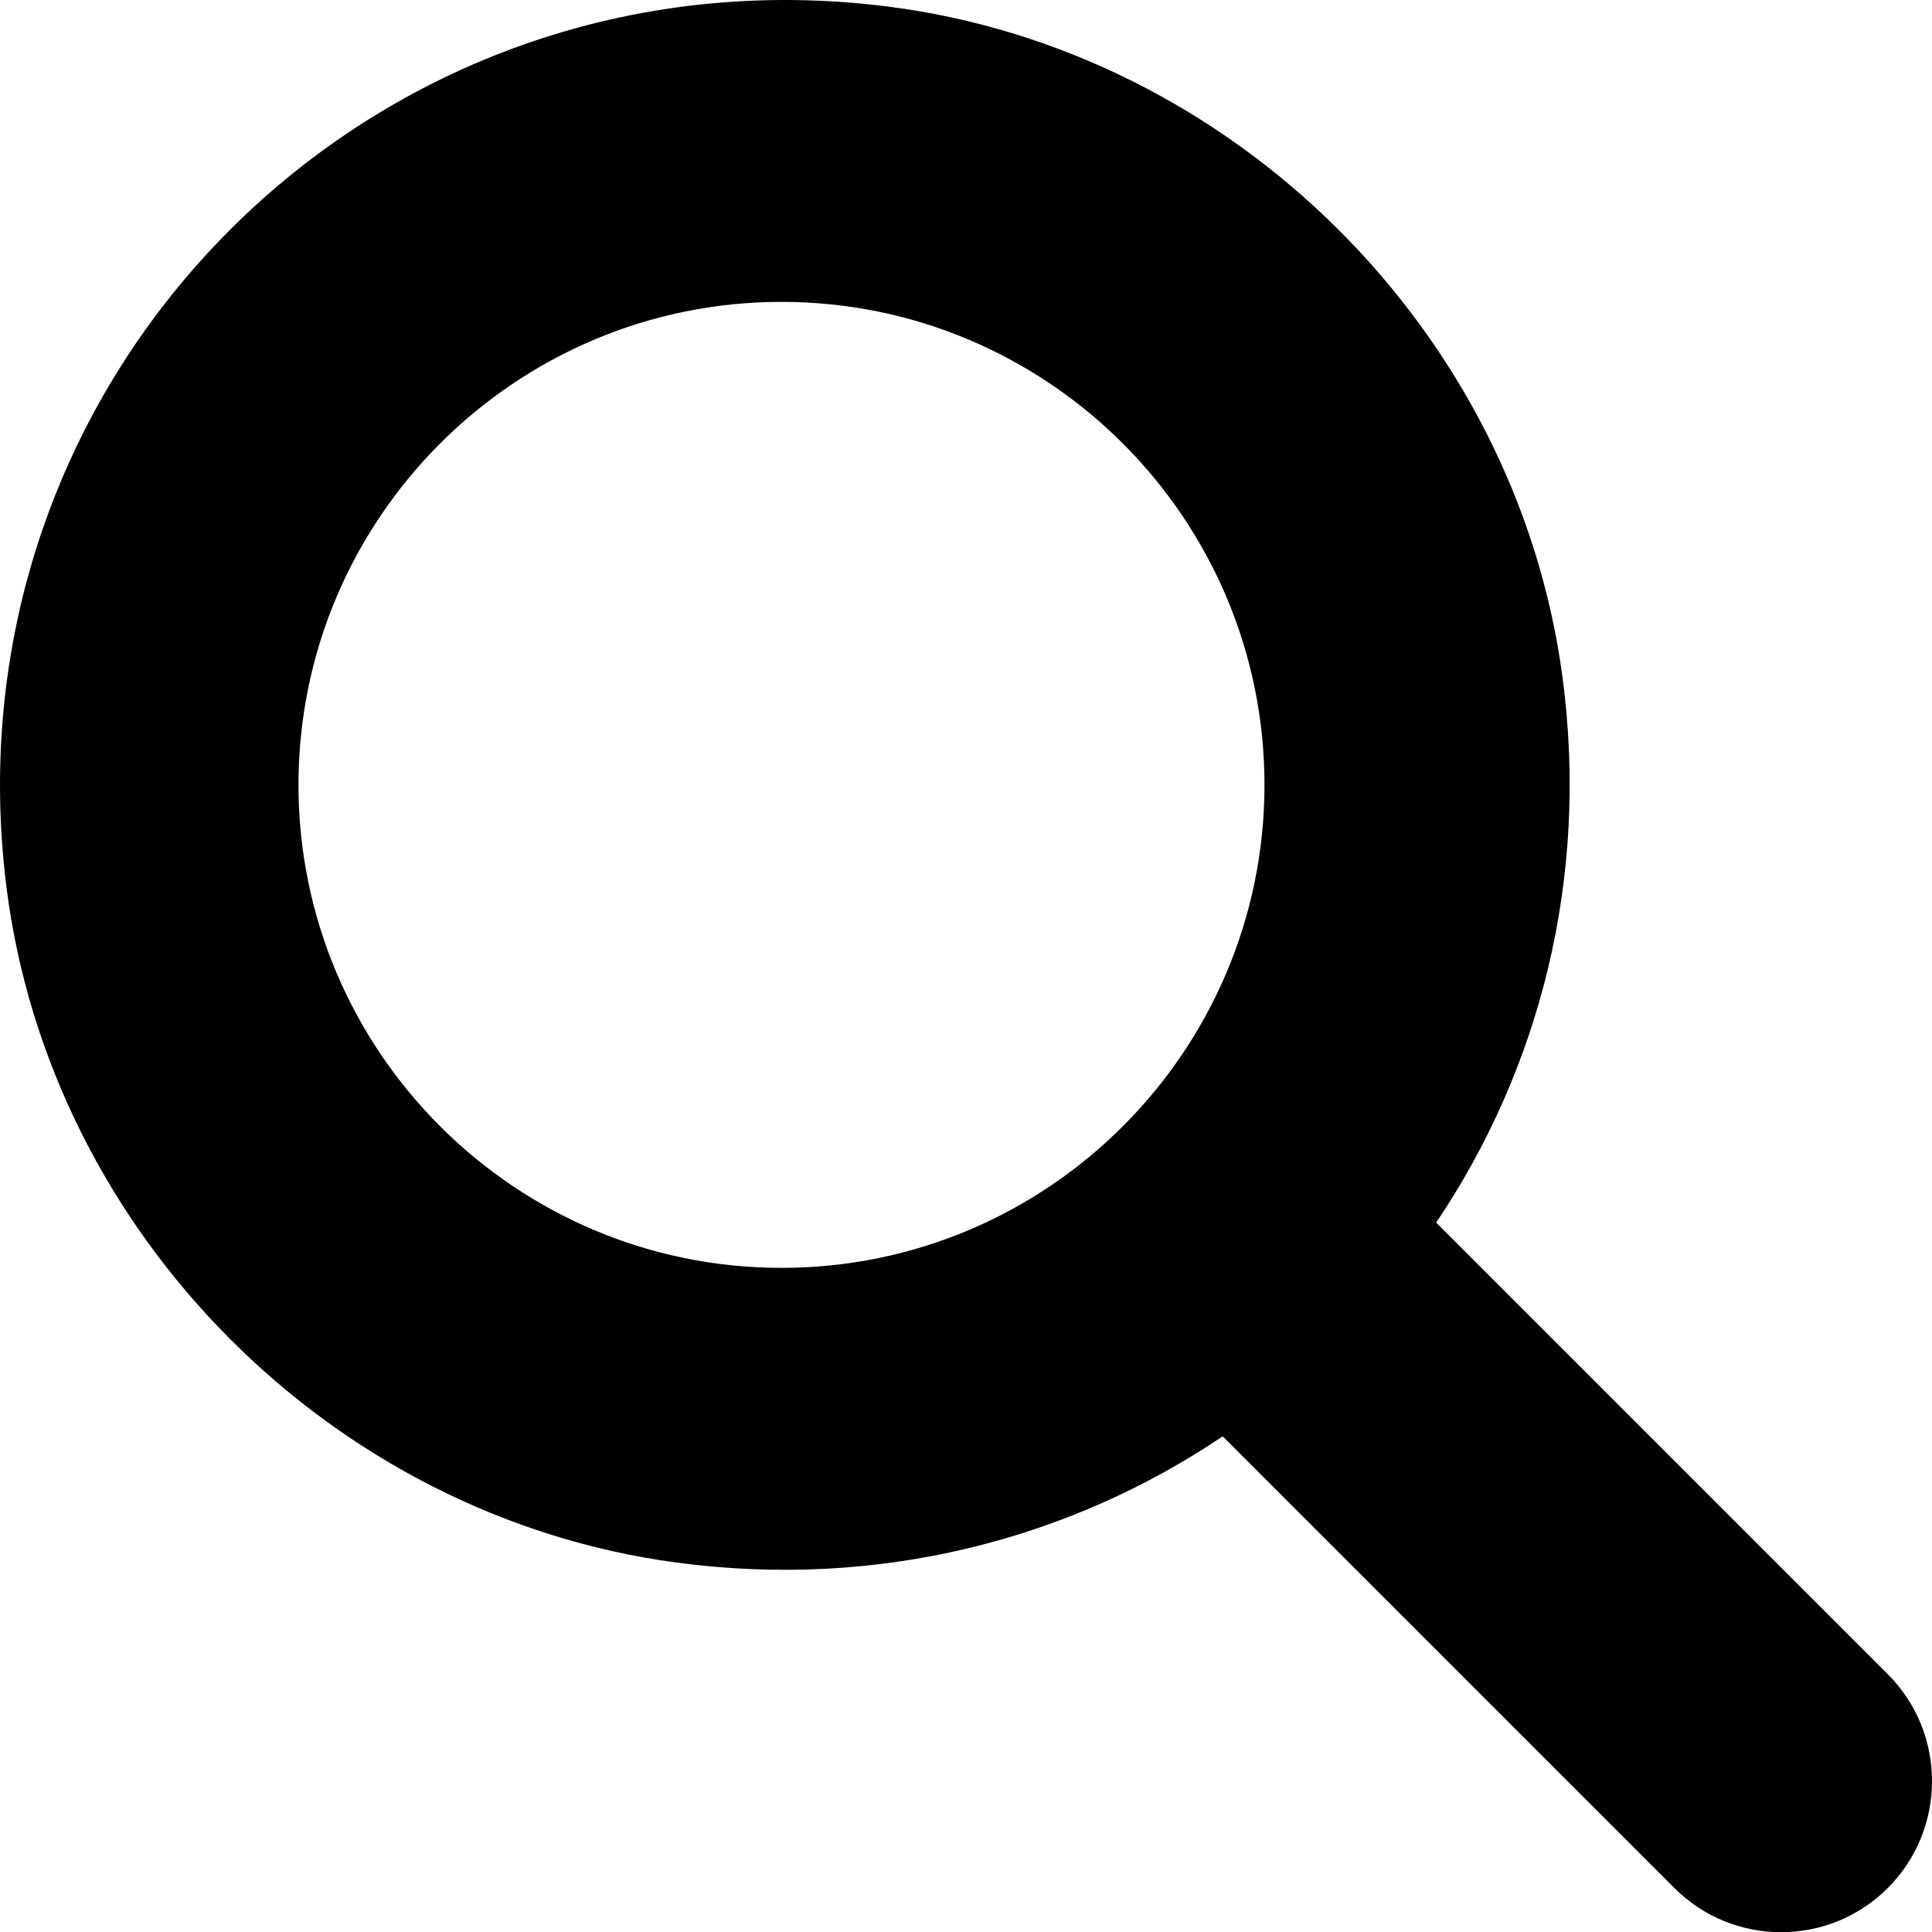
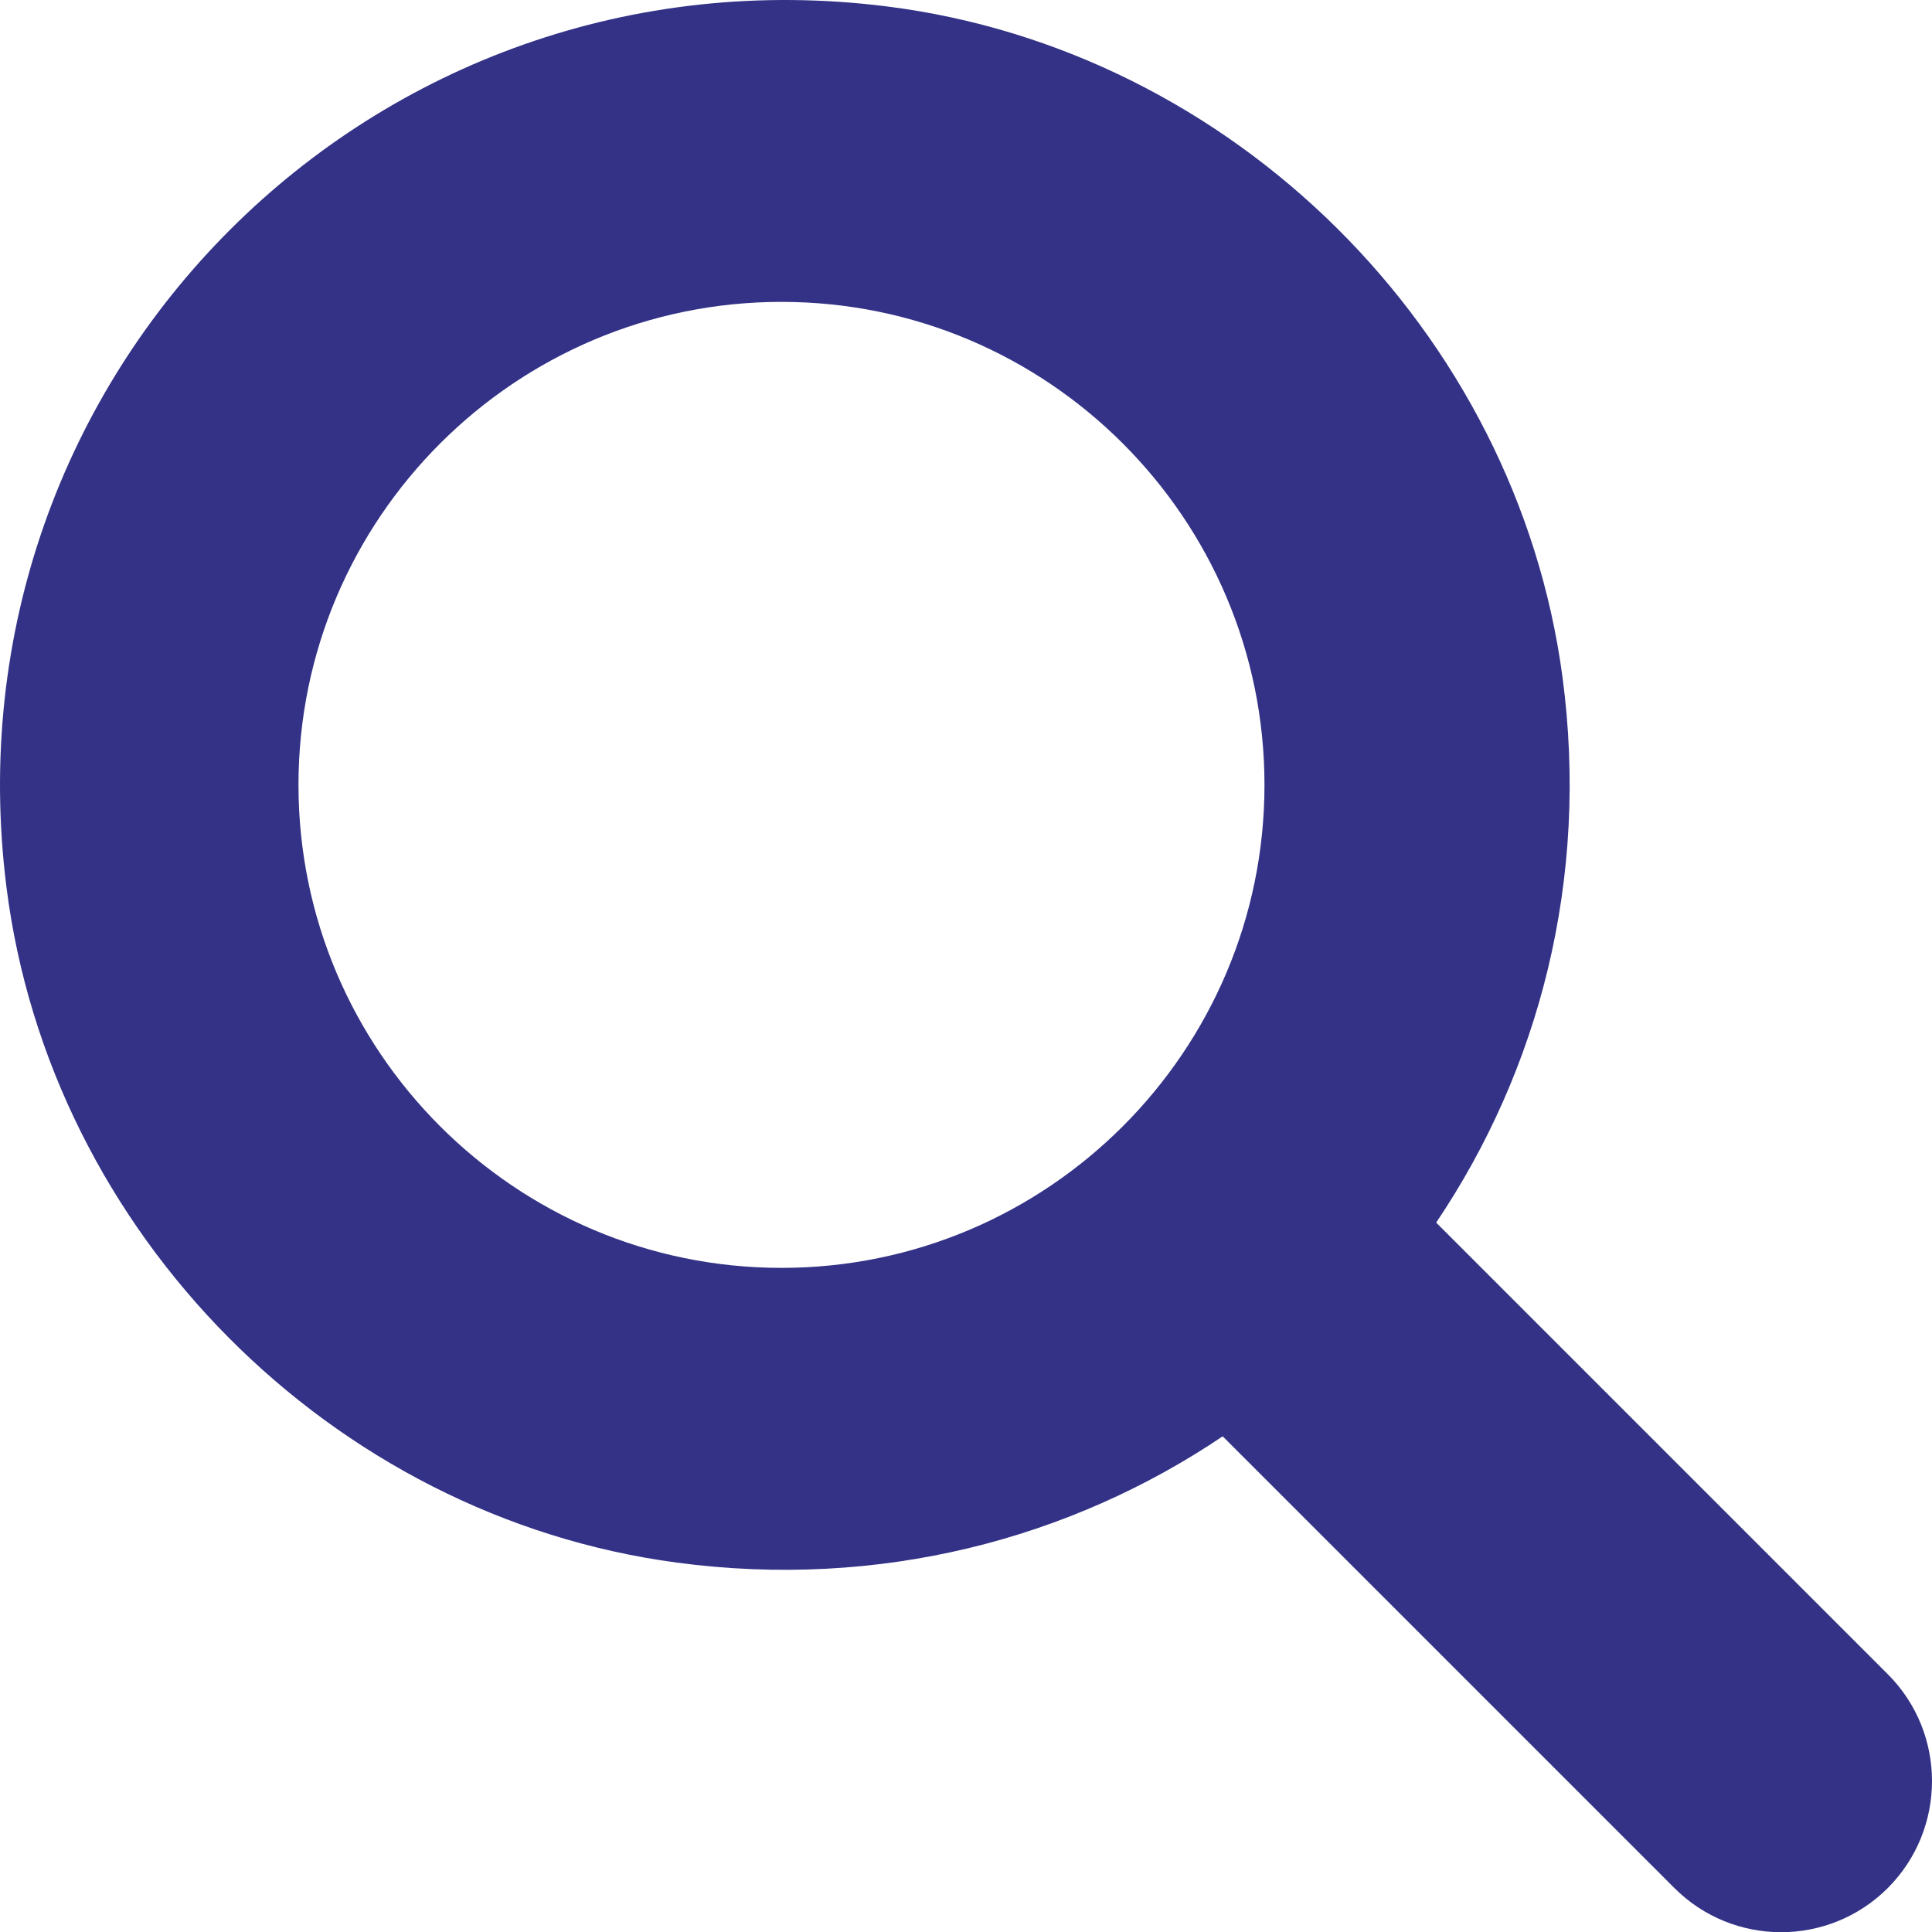
<svg xmlns="http://www.w3.org/2000/svg" class="svg-inline--fa fa-magnifying-glass" aria-hidden="true" focusable="false" data-prefix="fas" data-icon="magnifying-glass" role="img" viewBox="0 0 512 512" data-fa-i2svg="">
-   <path fill="currentColor" d="M500.3 443.7l-119.7-119.7c27.22-40.41 40.65-90.9 33.46-144.7C401.8 87.79 326.8 13.32 235.2 1.723C99.01-15.51-15.51 99.01 1.724 235.2c11.6 91.64 86.08 166.7 177.6 178.9c53.8 7.189 104.3-6.236 144.7-33.46l119.7 119.7c15.62 15.62 40.95 15.62 56.57 0C515.9 484.7 515.9 459.3 500.3 443.7zM79.1 208c0-70.58 57.42-128 128-128s128 57.42 128 128c0 70.58-57.42 128-128 128S79.1 278.6 79.1 208z" />
+   <path fill="#333287" d="M500.3 443.7l-119.7-119.7c27.22-40.41 40.65-90.9 33.46-144.7C401.8 87.79 326.8 13.32 235.2 1.723C99.01-15.51-15.51 99.01 1.724 235.2c11.6 91.64 86.08 166.7 177.6 178.9c53.8 7.189 104.3-6.236 144.7-33.46l119.7 119.7c15.62 15.62 40.95 15.62 56.57 0C515.9 484.7 515.9 459.3 500.3 443.7zM79.1 208c0-70.58 57.42-128 128-128s128 57.42 128 128c0 70.58-57.42 128-128 128S79.1 278.6 79.1 208z" />
</svg>
